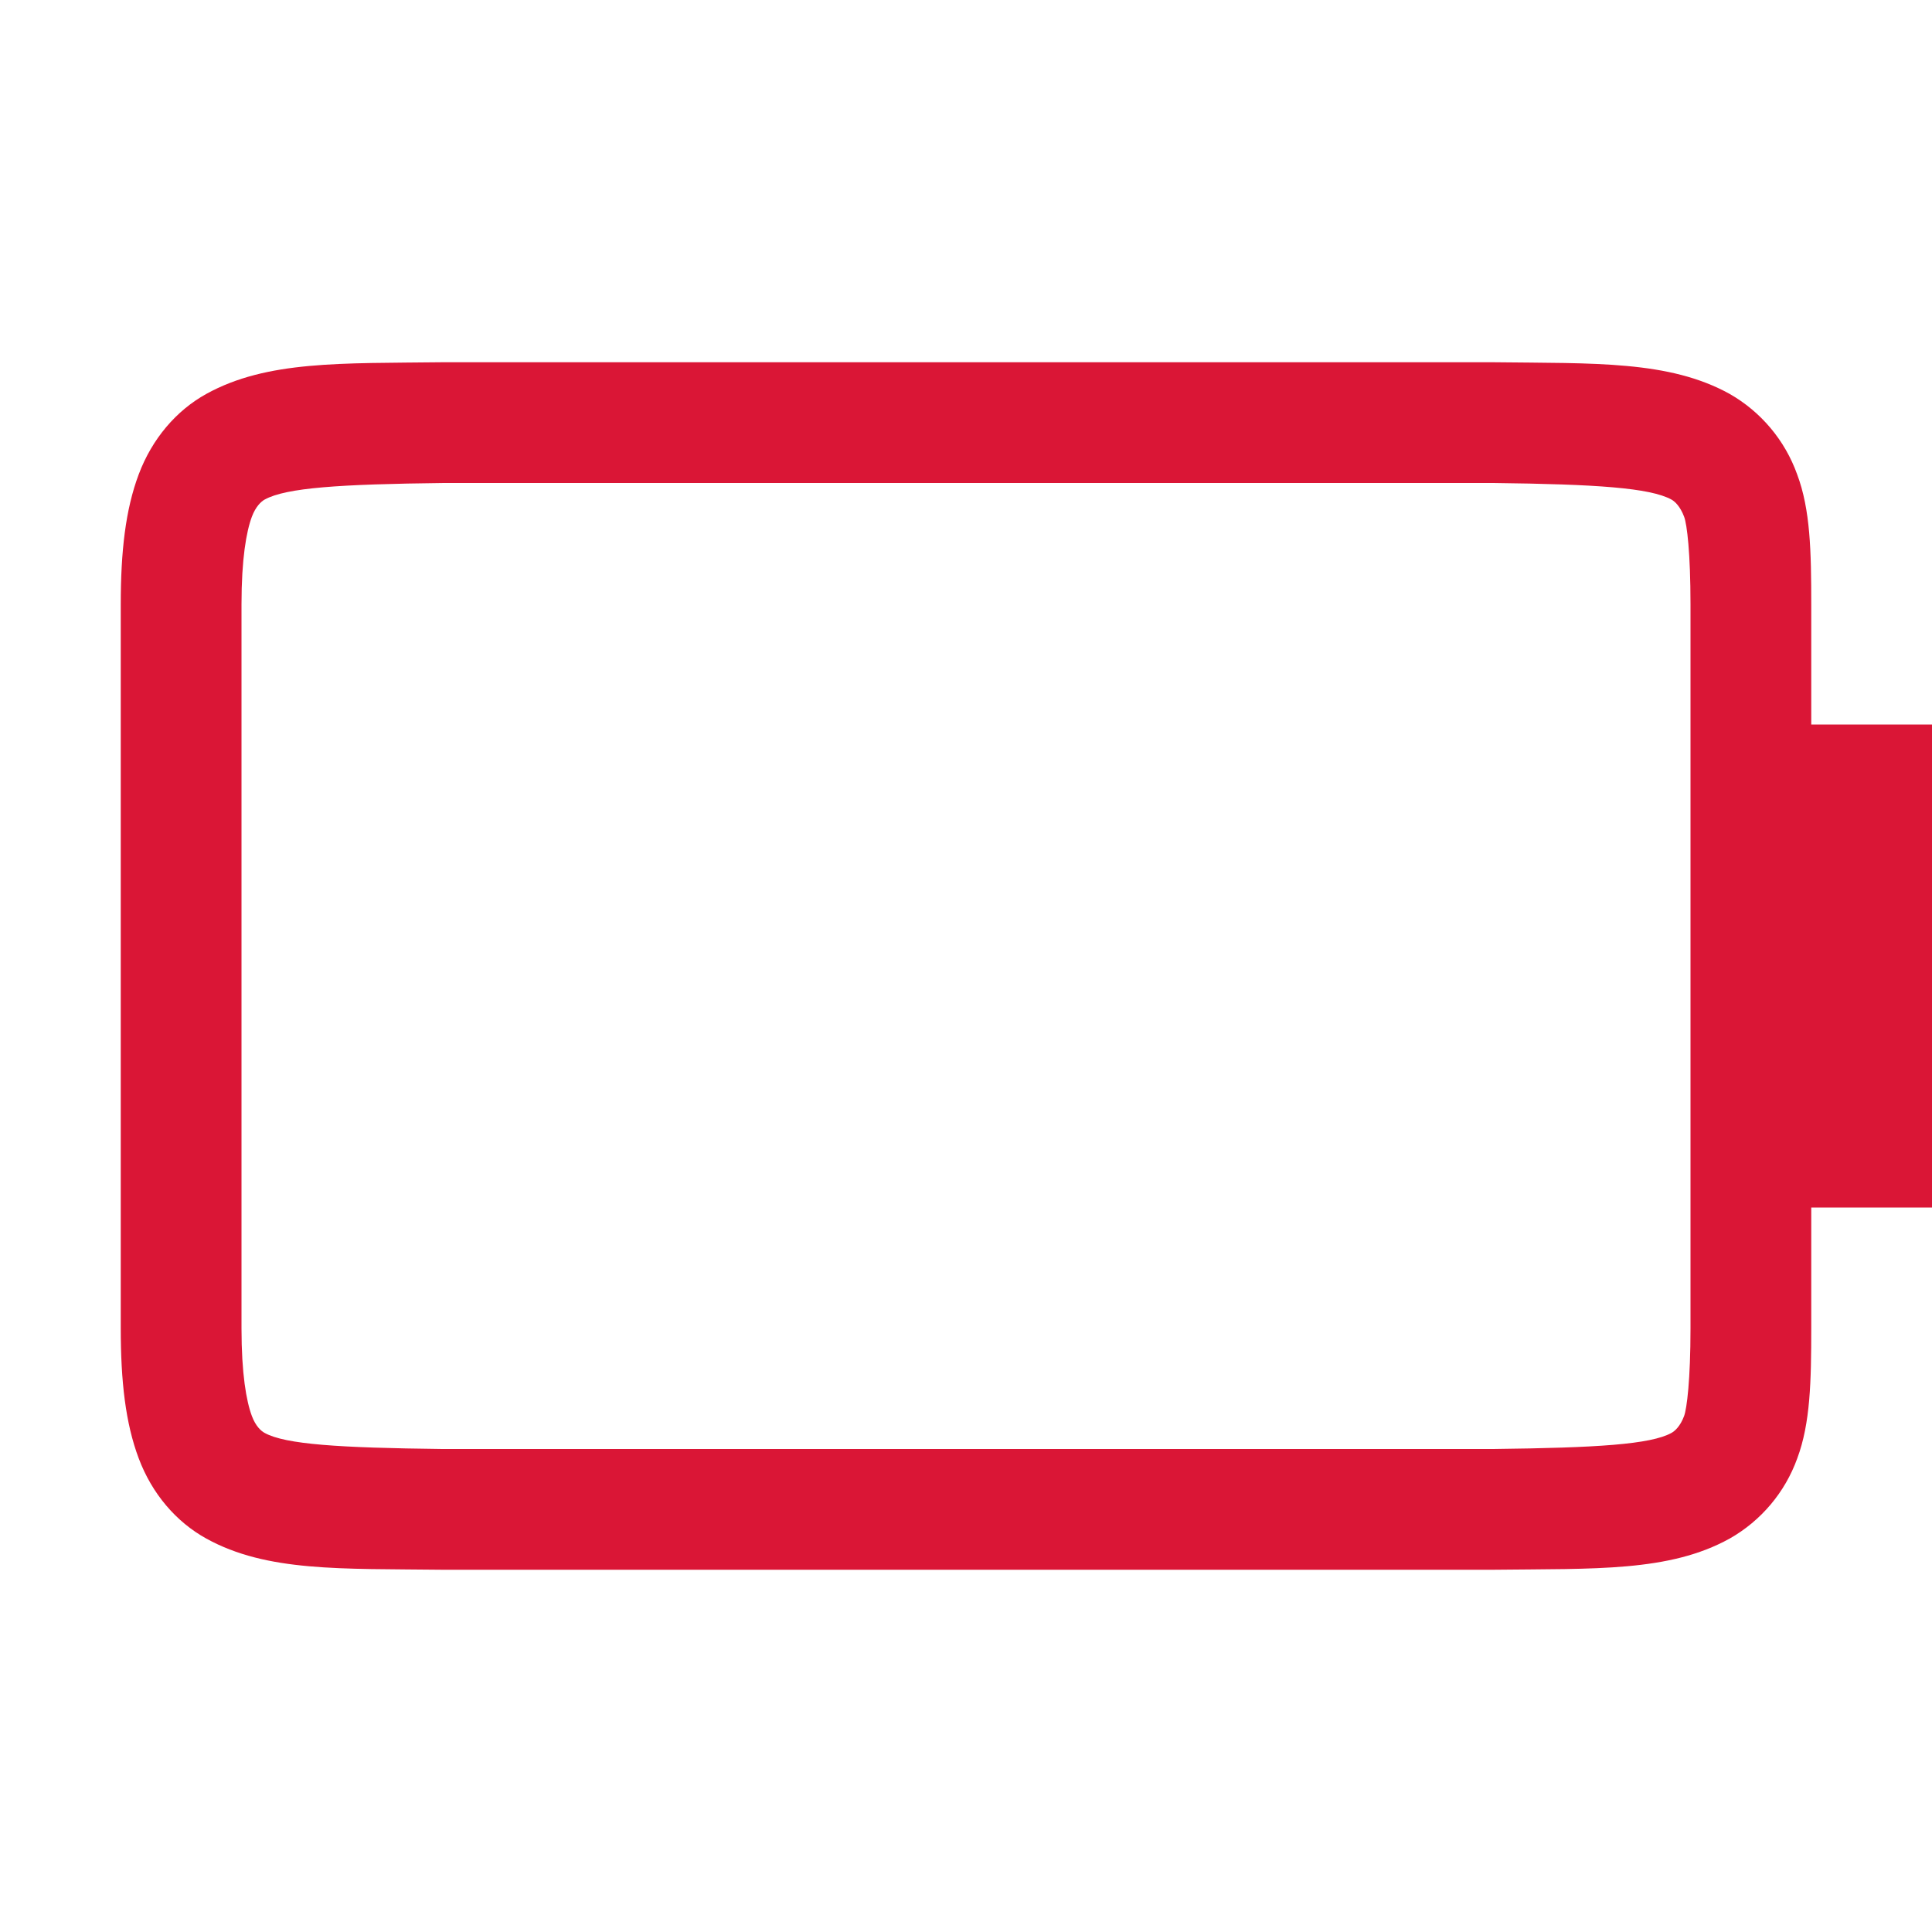
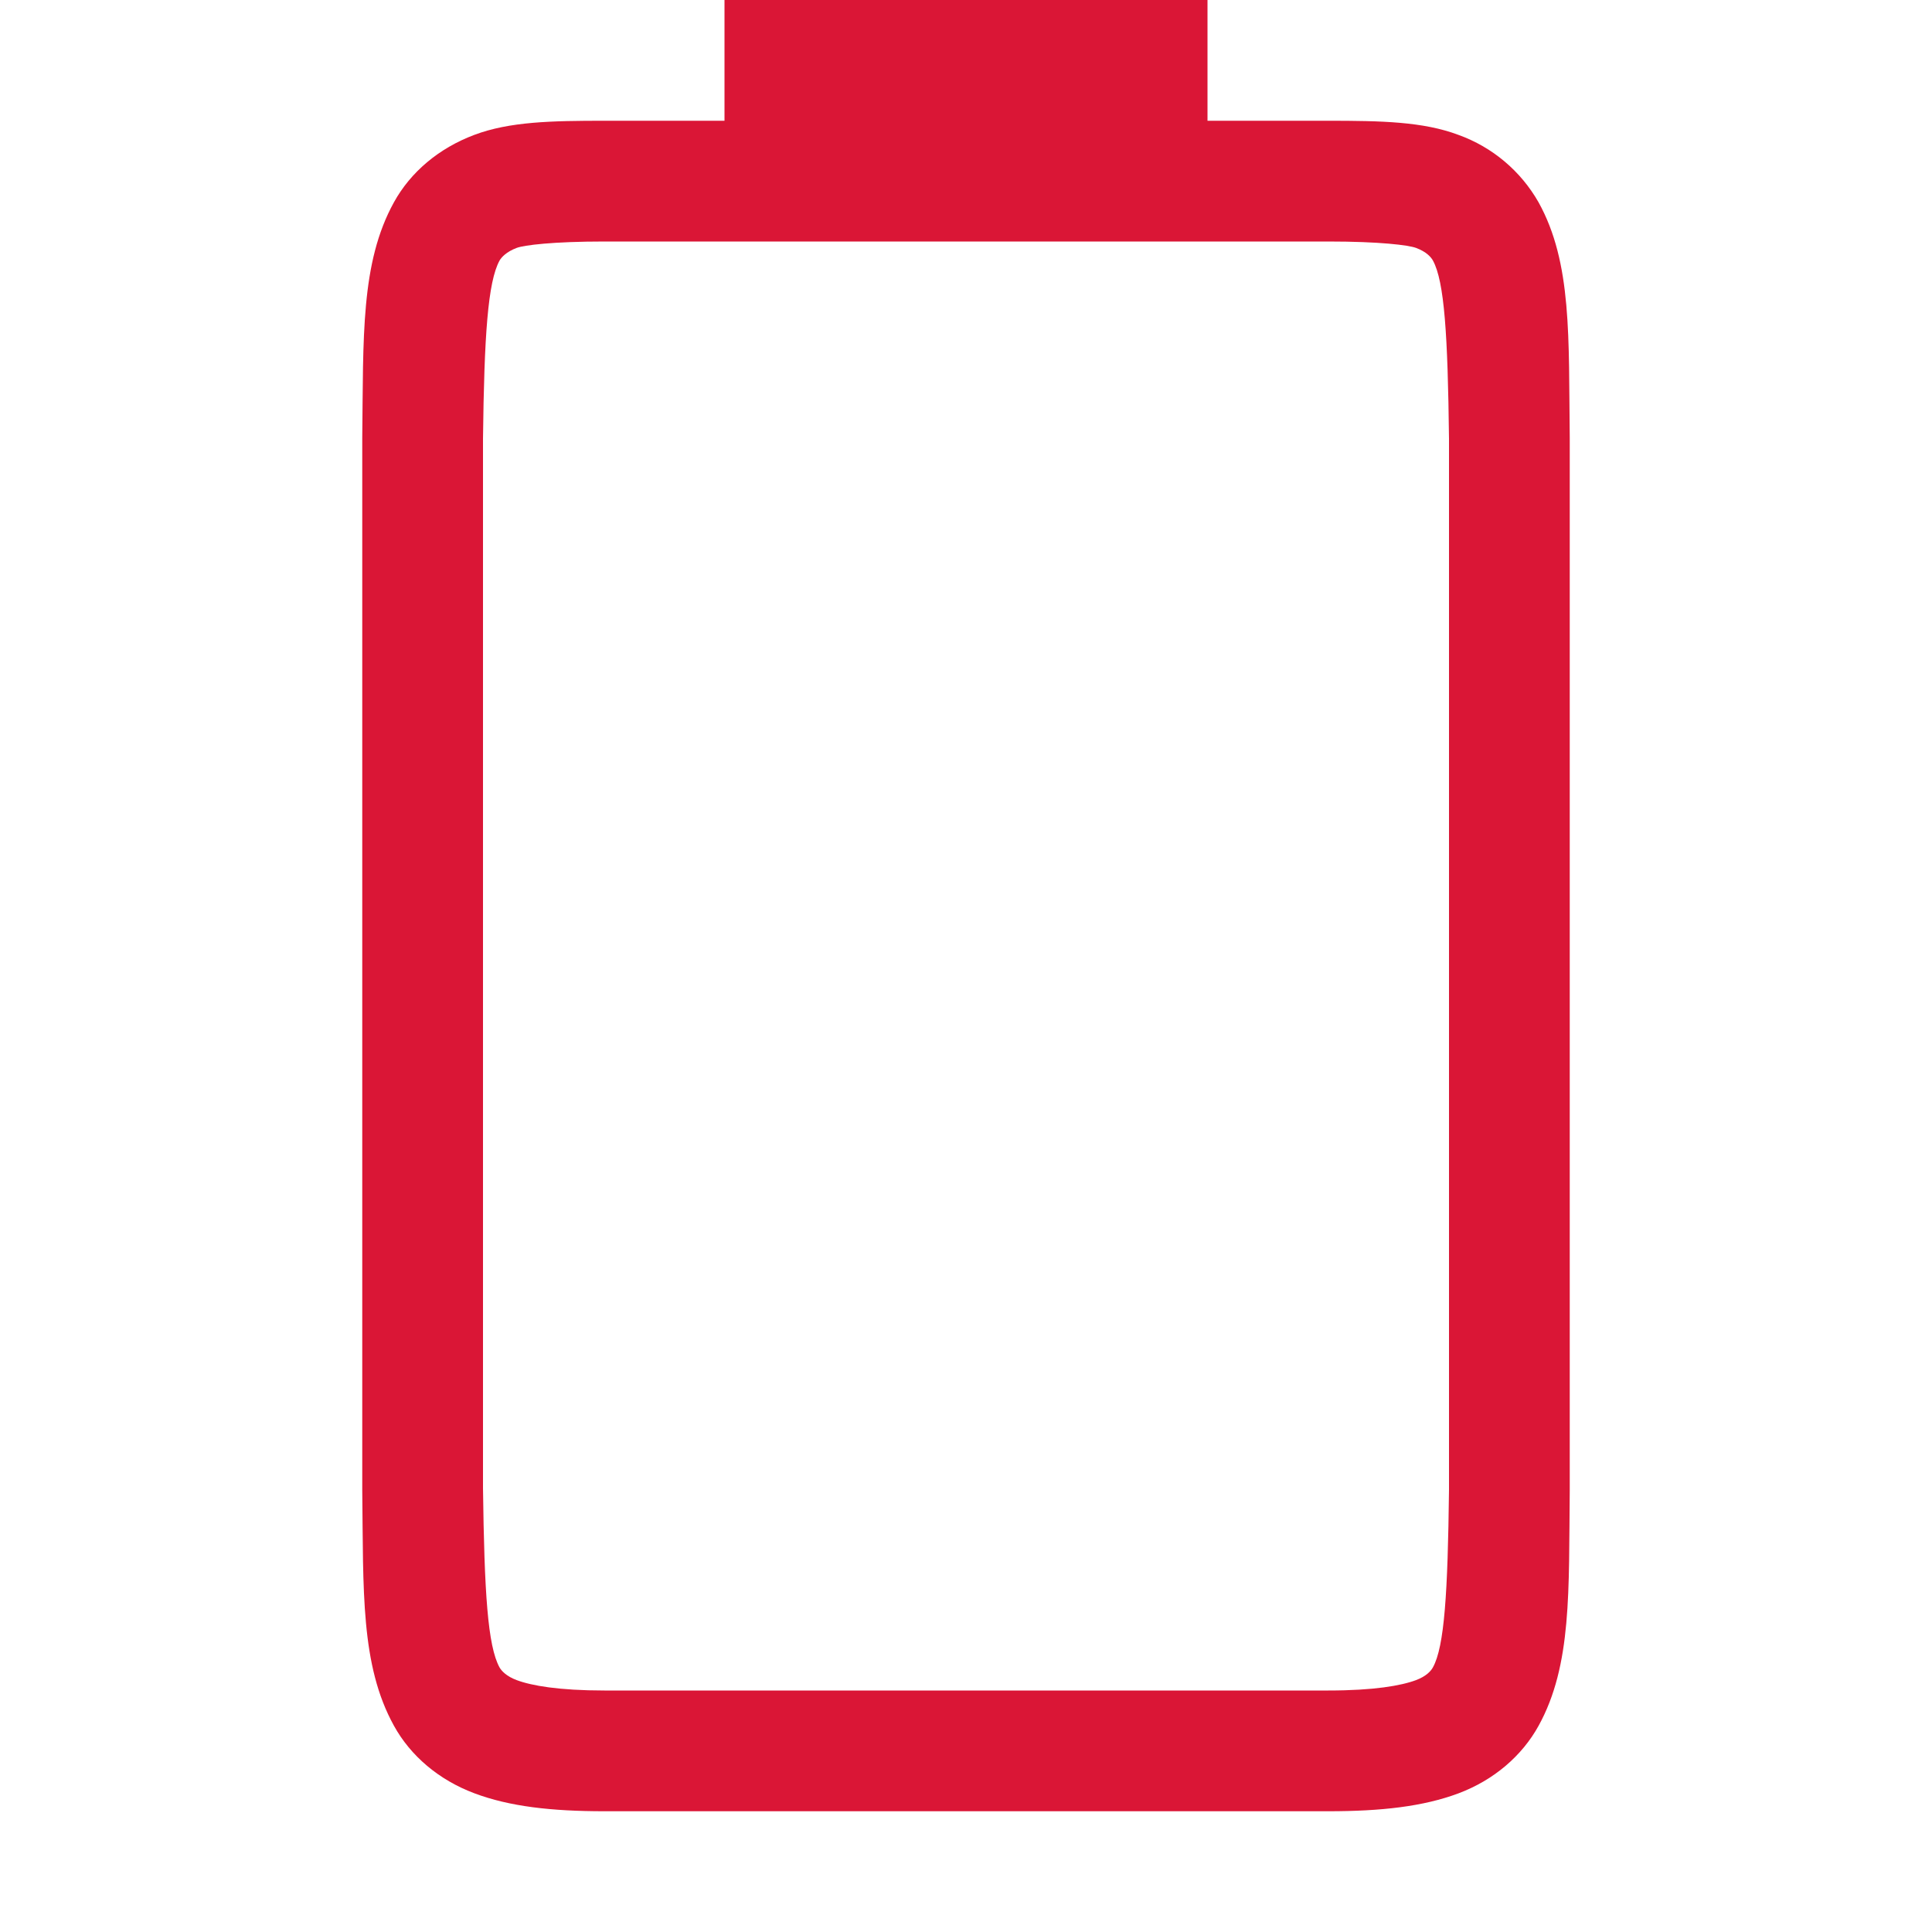
<svg xmlns="http://www.w3.org/2000/svg" height="16" width="16">
-   <g transform="translate(-353 295)">
-     <path class="error" color="#000" d="M356.662-292c-.838.01-1.451-.015-1.953.262-.25.138-.45.373-.56.666-.11.292-.149.64-.149 1.078V-284c0 .438.039.786.149 1.078.11.293.31.526.56.664.502.277 1.115.248 1.953.258h8.707c.84-.01 1.454.019 1.955-.258a1.25 1.25 0 0 0 .56-.664c.109-.292.116-.64.116-1.078v-1h1v-4h-1v-.994c0-.439-.007-.786-.117-1.078a1.254 1.254 0 0 0-.559-.666c-.501-.277-1.116-.252-1.955-.262h-8.705zm.014 1h8.691c.853.01 1.298.04 1.475.137.029.016.073.057.105.142.024.062.053.3.053.727V-284c0 .427-.03.664-.053.727-.032.085-.076.124-.105.14-.172.095-.618.123-1.475.133h-8.705c-.854-.01-1.298-.038-1.47-.133-.03-.016-.074-.055-.106-.14-.046-.123-.086-.349-.086-.727v-5.994c0-.378.04-.604.086-.727.032-.085.077-.126.106-.142.178-.098.62-.127 1.484-.137z" fill="#da1636" font-family="sans-serif" font-weight="400" overflow="visible" style="line-height:normal;font-variant-ligatures:none;font-variant-position:normal;font-variant-caps:normal;font-variant-numeric:normal;font-variant-alternates:normal;font-feature-settings:normal;text-indent:0;text-align:start;text-decoration-line:none;text-decoration-style:solid;text-decoration-color:#000;text-transform:none;shape-padding:0;isolation:auto;mix-blend-mode:normal;marker:none" white-space="normal" />
+   <g transform="translate(-1053 187)">
+     <path class="error" color="#000" d="M1056-174.662c.01.839-.015 1.451.262 1.953.138.251.373.45.666.56.292.11.64.149 1.078.149H1064c.439 0 .786-.039 1.078-.148.293-.11.526-.31.664-.56.277-.503.249-1.115.258-1.954v-8.707c-.01-.839.02-1.453-.258-1.955a1.25 1.25 0 0 0-.664-.559c-.292-.11-.64-.117-1.078-.117h-1v-1h-4v1h-.994c-.438 0-.786.007-1.078.117-.293.11-.528.308-.666.559-.277.502-.252 1.116-.262 1.955v8.705zm1-.014v-8.691c.01-.853.04-1.298.137-1.475.016-.028.057-.073.142-.105.061-.023.3-.053.727-.053H1064c.428 0 .664.03.727.053.086.032.125.077.14.105.095.173.123.618.133 1.475v8.705c-.01.854-.038 1.298-.133 1.47-.016.03-.055.074-.14.106-.123.046-.349.086-.727.086h-5.994c-.378 0-.604-.04-.727-.086-.086-.032-.126-.077-.142-.105-.098-.178-.126-.62-.137-1.485z" fill="#da1636" font-family="sans-serif" font-weight="400" overflow="visible" style="line-height:normal;font-variant-ligatures:none;font-variant-position:normal;font-variant-caps:normal;font-variant-numeric:normal;font-variant-alternates:normal;font-feature-settings:normal;text-indent:0;text-align:start;text-decoration-line:none;text-decoration-style:solid;text-decoration-color:#000;text-transform:none;shape-padding:0;isolation:auto;mix-blend-mode:normal;marker:none" white-space="normal" />
  </g>
</svg>
